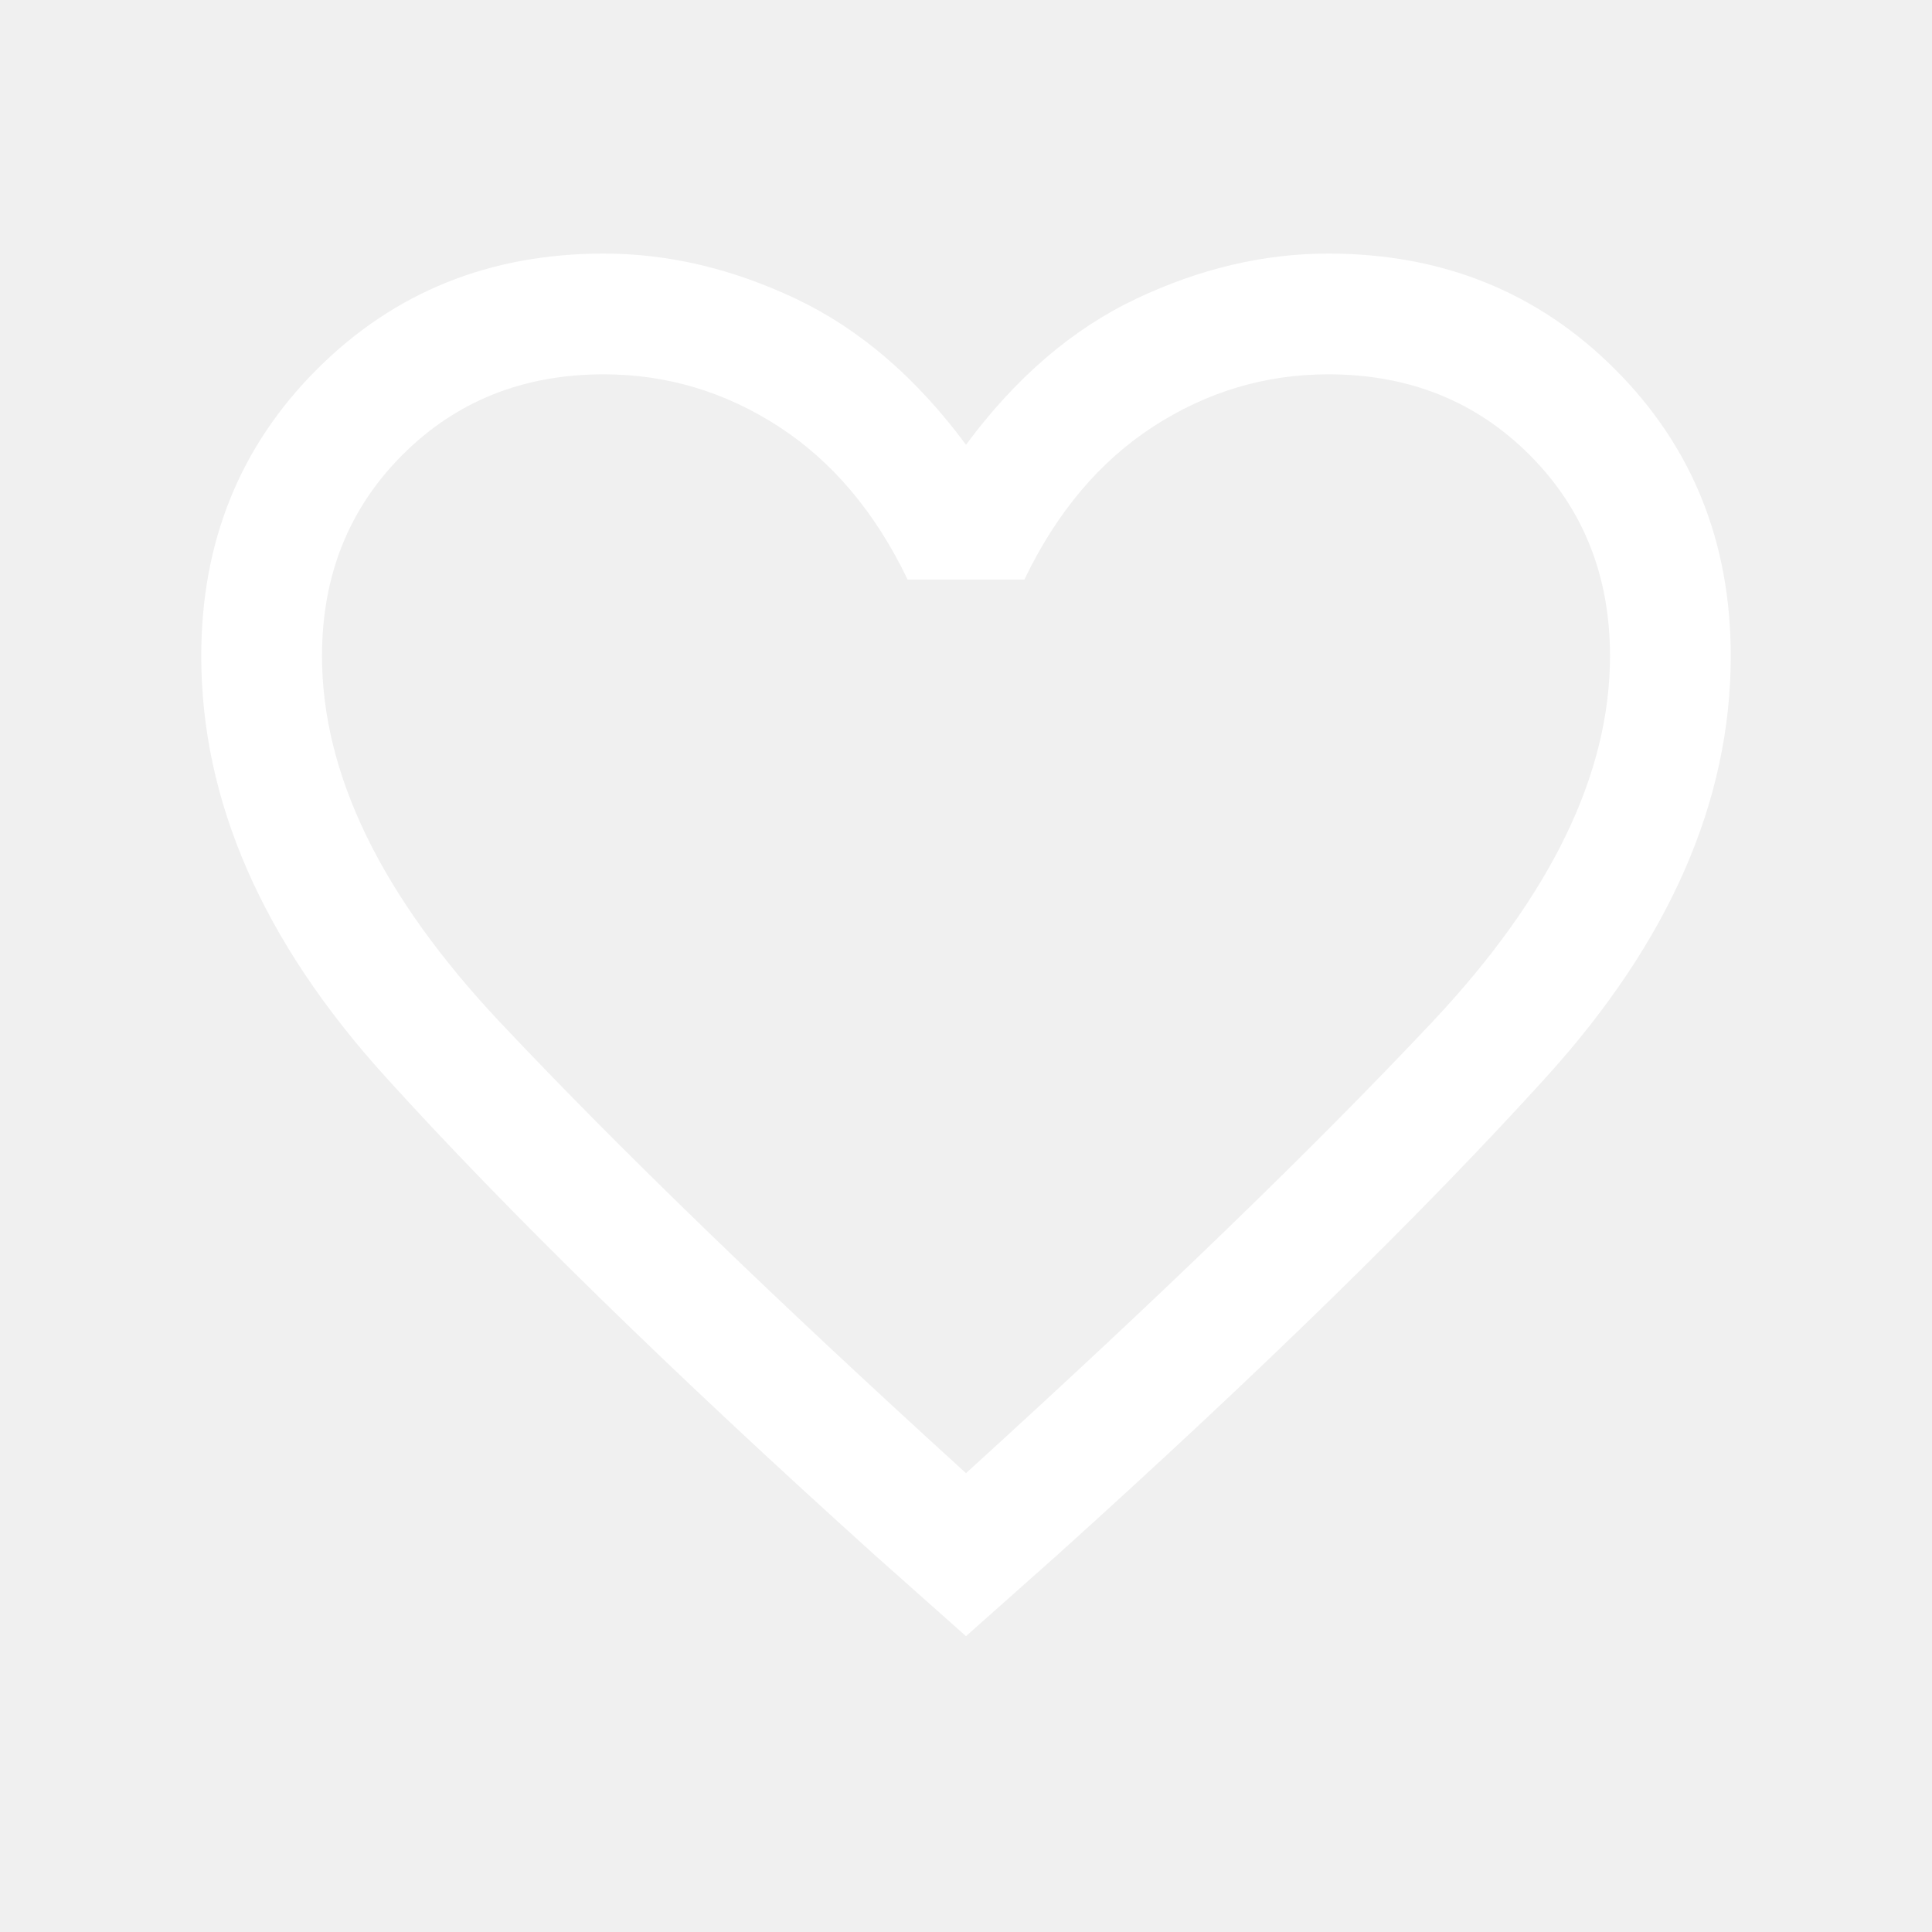
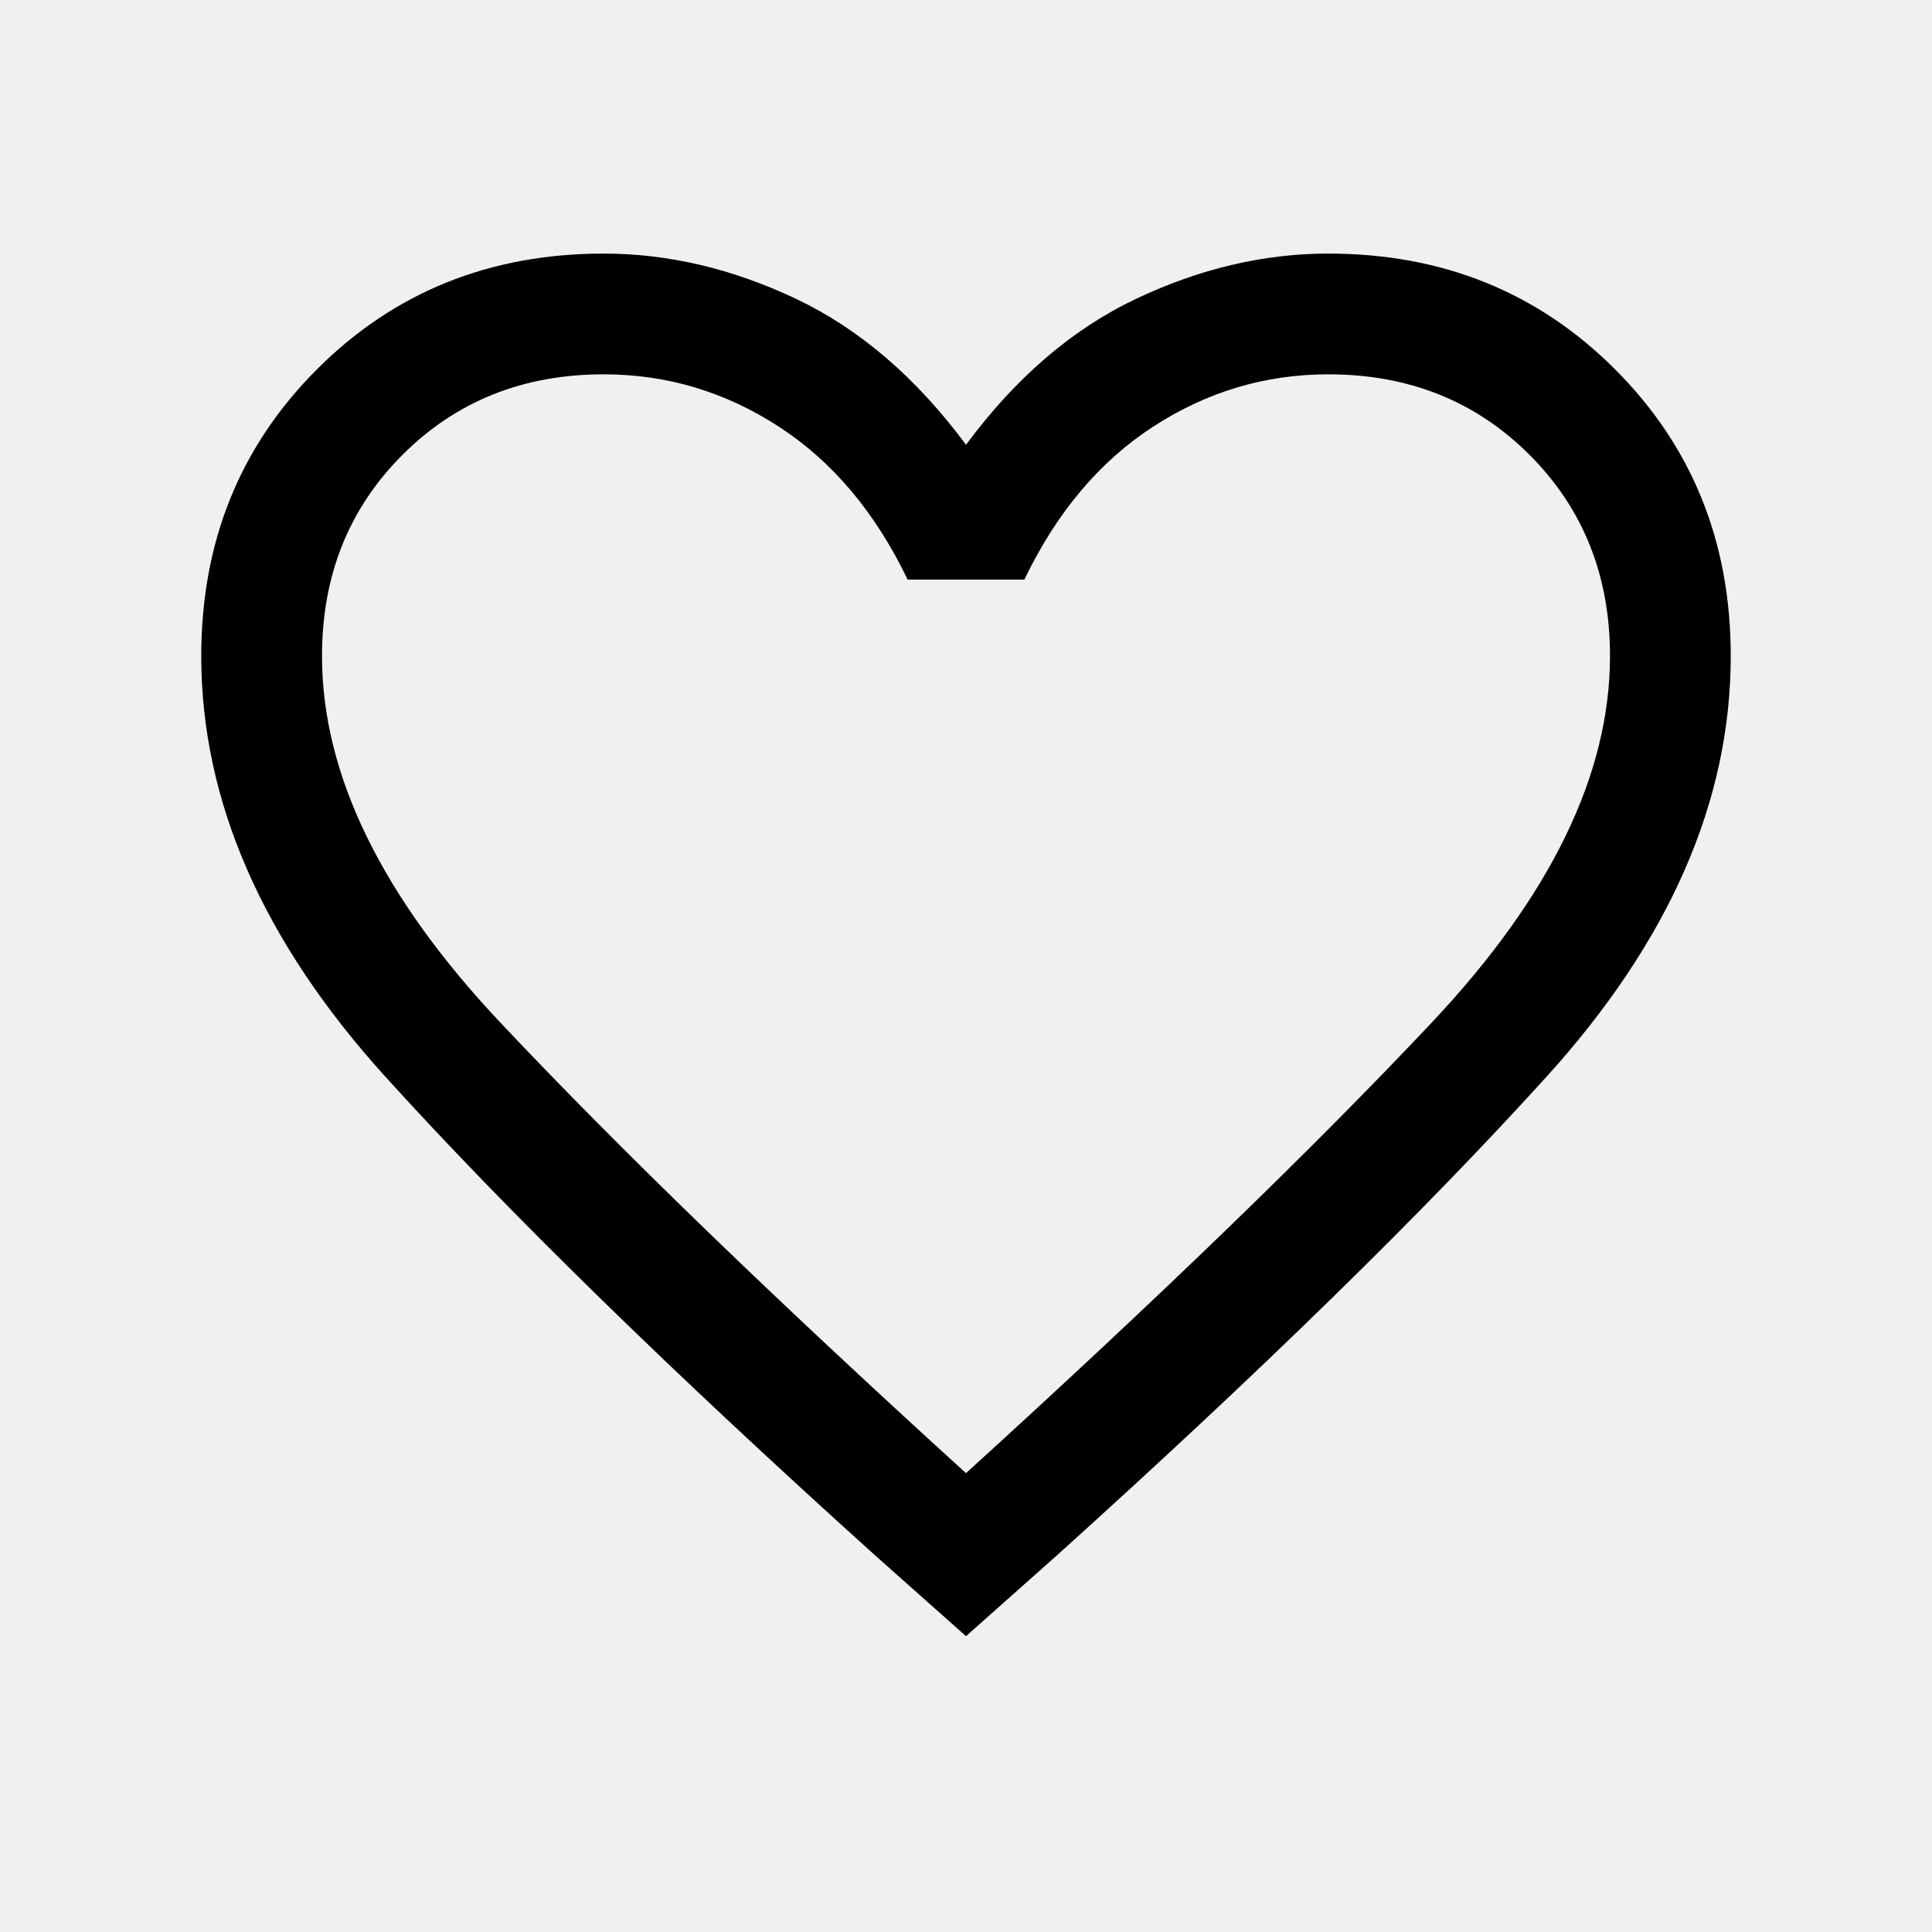
<svg xmlns="http://www.w3.org/2000/svg" viewBox="0 0 24 24" fill="none">
-   <path d="M12 20.325L10.875 19.325C8.342 17.042 6.312 15.058 4.787 13.375C3.262 11.692 2.5 9.95 2.5 8.15C2.5 6.733 2.979 5.546 3.938 4.587C4.896 3.629 6.083 3.15 7.5 3.15C8.3 3.15 9.096 3.337 9.888 3.712C10.679 4.087 11.383 4.692 12 5.525C12.617 4.692 13.321 4.087 14.113 3.712C14.904 3.337 15.7 3.15 16.5 3.15C17.917 3.15 19.104 3.629 20.062 4.587C21.021 5.546 21.5 6.733 21.5 8.15C21.5 9.95 20.737 11.692 19.212 13.375C17.687 15.058 15.658 17.042 13.125 19.325L12 20.325ZM12 18.3C14.383 16.133 16.313 14.267 17.788 12.7C19.263 11.133 20 9.617 20 8.15C20 7.15 19.667 6.317 19 5.65C18.333 4.983 17.5 4.65 16.5 4.65C15.717 4.65 14.992 4.867 14.325 5.3C13.658 5.733 13.125 6.367 12.725 7.2H11.275C10.875 6.367 10.342 5.733 9.675 5.3C9.008 4.867 8.283 4.65 7.5 4.65C6.5 4.65 5.667 4.983 5 5.65C4.333 6.317 4 7.15 4 8.15C4 9.617 4.738 11.133 6.213 12.7C7.688 14.267 9.617 16.133 12 18.3Z" fill="white" />
+   <path d="M12 20.325L10.875 19.325C8.342 17.042 6.312 15.058 4.787 13.375C3.262 11.692 2.5 9.95 2.5 8.15C2.5 6.733 2.979 5.546 3.938 4.587C4.896 3.629 6.083 3.15 7.5 3.15C8.3 3.15 9.096 3.337 9.888 3.712C10.679 4.087 11.383 4.692 12 5.525C12.617 4.692 13.321 4.087 14.113 3.712C14.904 3.337 15.7 3.15 16.5 3.15C17.917 3.15 19.104 3.629 20.062 4.587C21.021 5.546 21.5 6.733 21.5 8.15C21.5 9.95 20.737 11.692 19.212 13.375C17.687 15.058 15.658 17.042 13.125 19.325L12 20.325ZM12 18.3C14.383 16.133 16.313 14.267 17.788 12.7C19.263 11.133 20 9.617 20 8.15C20 7.15 19.667 6.317 19 5.65C18.333 4.983 17.5 4.65 16.5 4.65C15.717 4.65 14.992 4.867 14.325 5.3C13.658 5.733 13.125 6.367 12.725 7.2H11.275C10.875 6.367 10.342 5.733 9.675 5.3C9.008 4.867 8.283 4.65 7.5 4.65C6.5 4.65 5.667 4.983 5 5.65C4.333 6.317 4 7.15 4 8.15C4 9.617 4.738 11.133 6.213 12.7C7.688 14.267 9.617 16.133 12 18.3Z" fill="currentColor" />
</svg>
